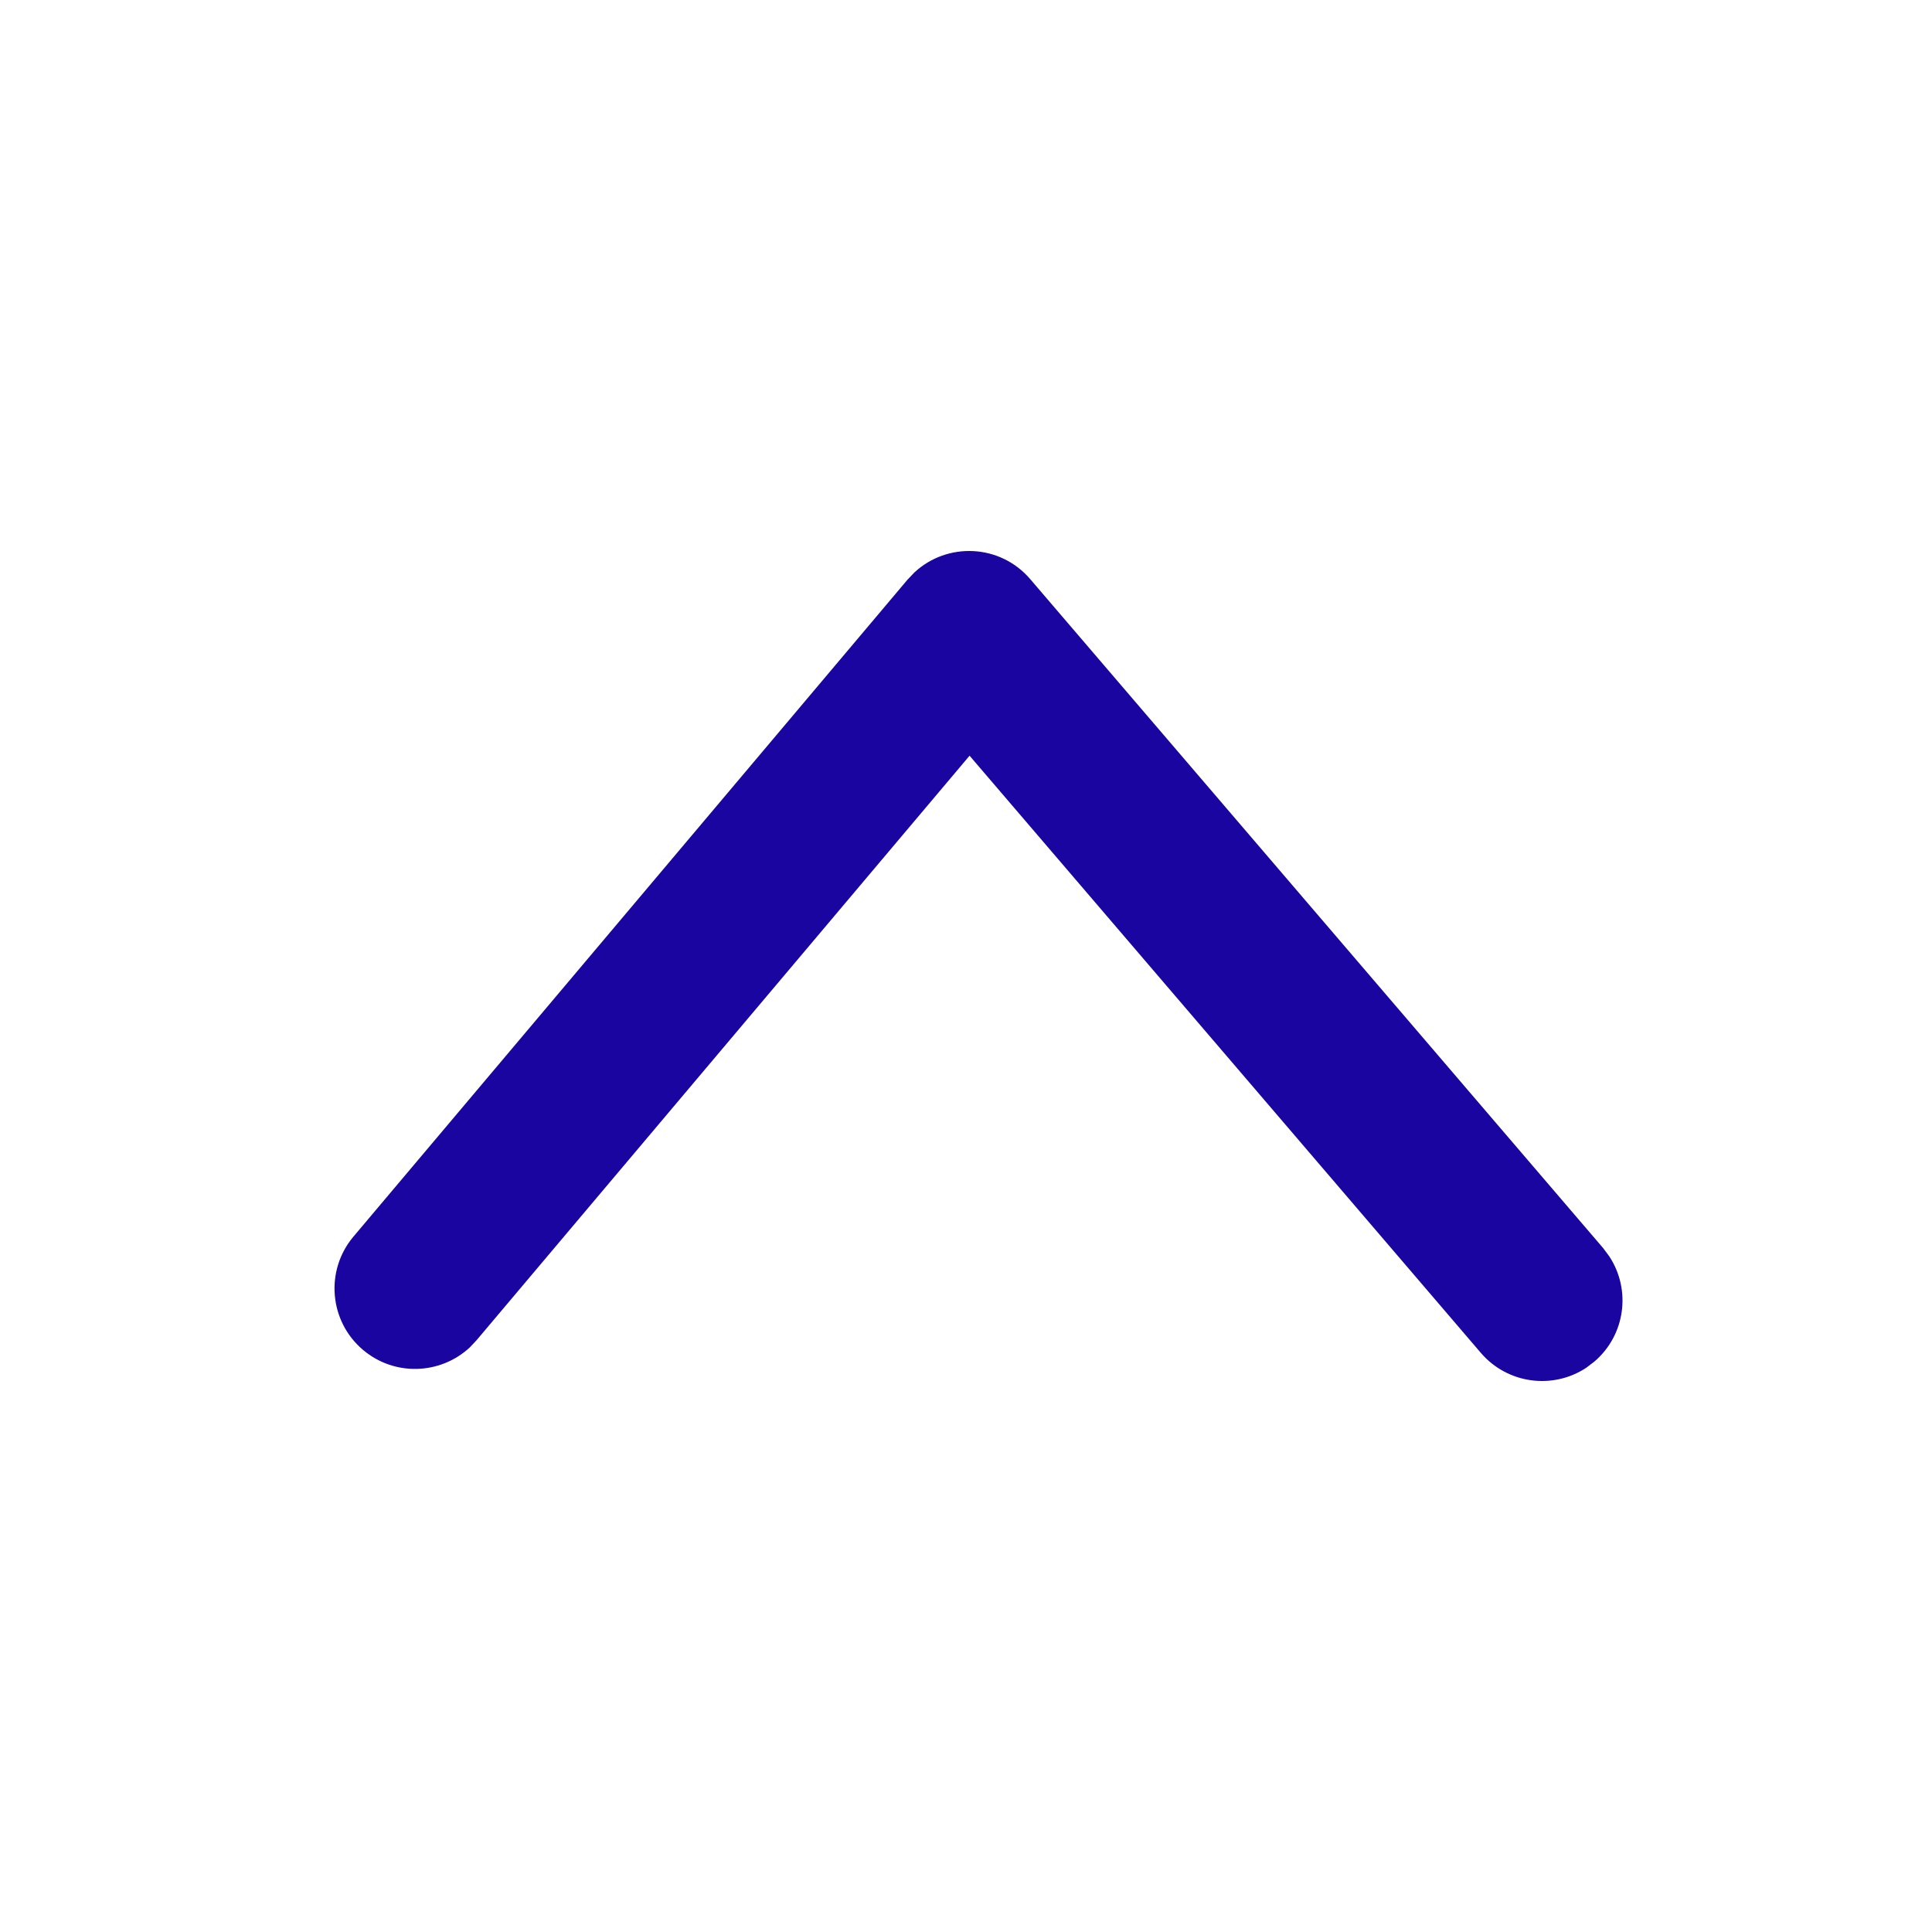
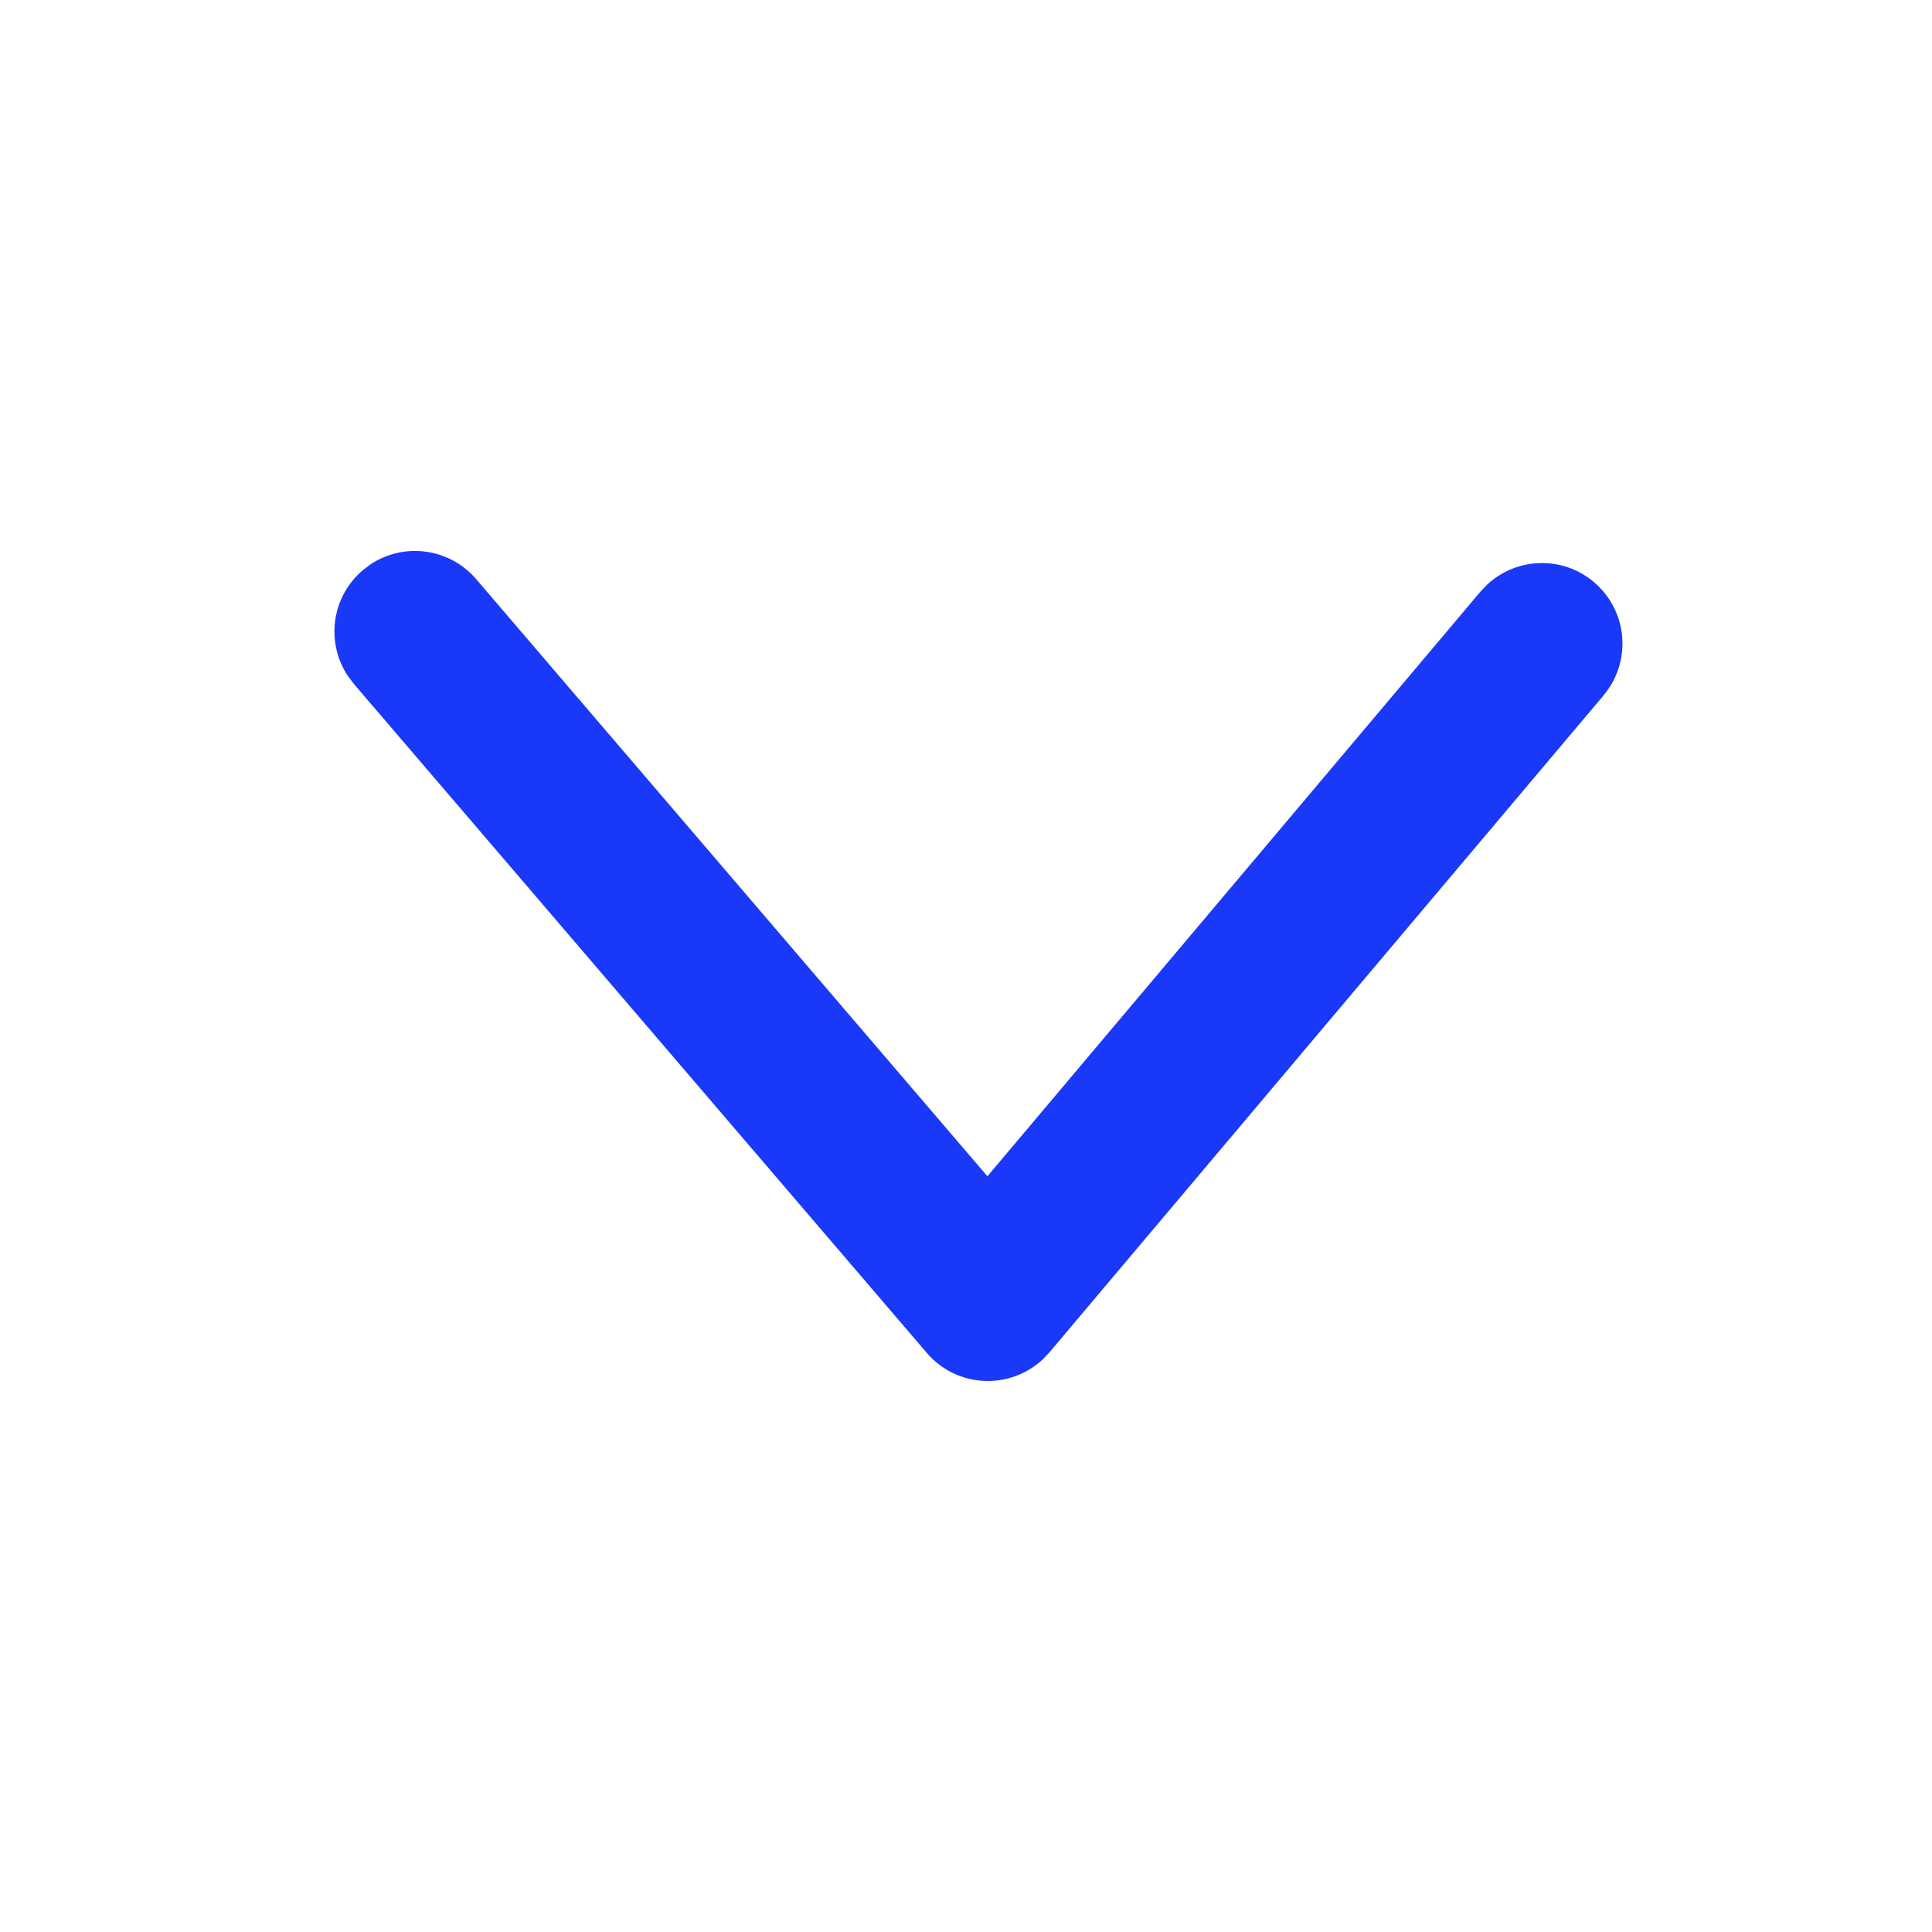
- <svg xmlns="http://www.w3.org/2000/svg" width="24px" height="24px" viewBox="0 0 24 24" version="1.1">
-   <g id="Icon/Arrow-Down-Copy-6">
-     <path d="M8.516 0.236C8.938 -0.12 9.569 -0.067 9.925 0.355C10.254 0.745 10.233 1.312 9.896 1.678L9.805 1.764L2.543 7.889L9.961 14.24C10.348 14.572 10.42 15.135 10.146 15.55L10.07 15.65C9.739 16.038 9.175 16.109 8.761 15.835L8.66 15.76L0.35 8.643C-0.088 8.269 -0.114 7.612 0.267 7.203L0.355 7.119L8.516 0.236Z" transform="matrix(4.371139E-08 1 1 -4.371139E-08 4.1553 6.844677)" id="Path-22" fill="#1B05A1" stroke="none" />
+ <svg xmlns="http://www.w3.org/2000/svg" width="24" height="24" viewBox="0 0 24 24">
+   <g fill="none" fill-rule="evenodd">
+     <g fill="#1A38F8">
+       <g>
+         <g>
+           <path d="M15.516 4.236c.422-.356 1.053-.303 1.409.12.329.389.308.956-.029 1.322l-.09.086-7.263 6.125 7.418 6.351c.387.332.459.895.185 1.31l-.076.1c-.331.388-.895.46-1.31.185l-.1-.075-8.31-7.117c-.438-.374-.464-1.03-.083-1.44l.088-.084 8.16-6.883z" transform="translate(-443 -432) translate(313 384) translate(130 48) scale(1 -1) rotate(90 24.155 0)" />
+         </g>
+       </g>
+     </g>
  </g>
</svg>
